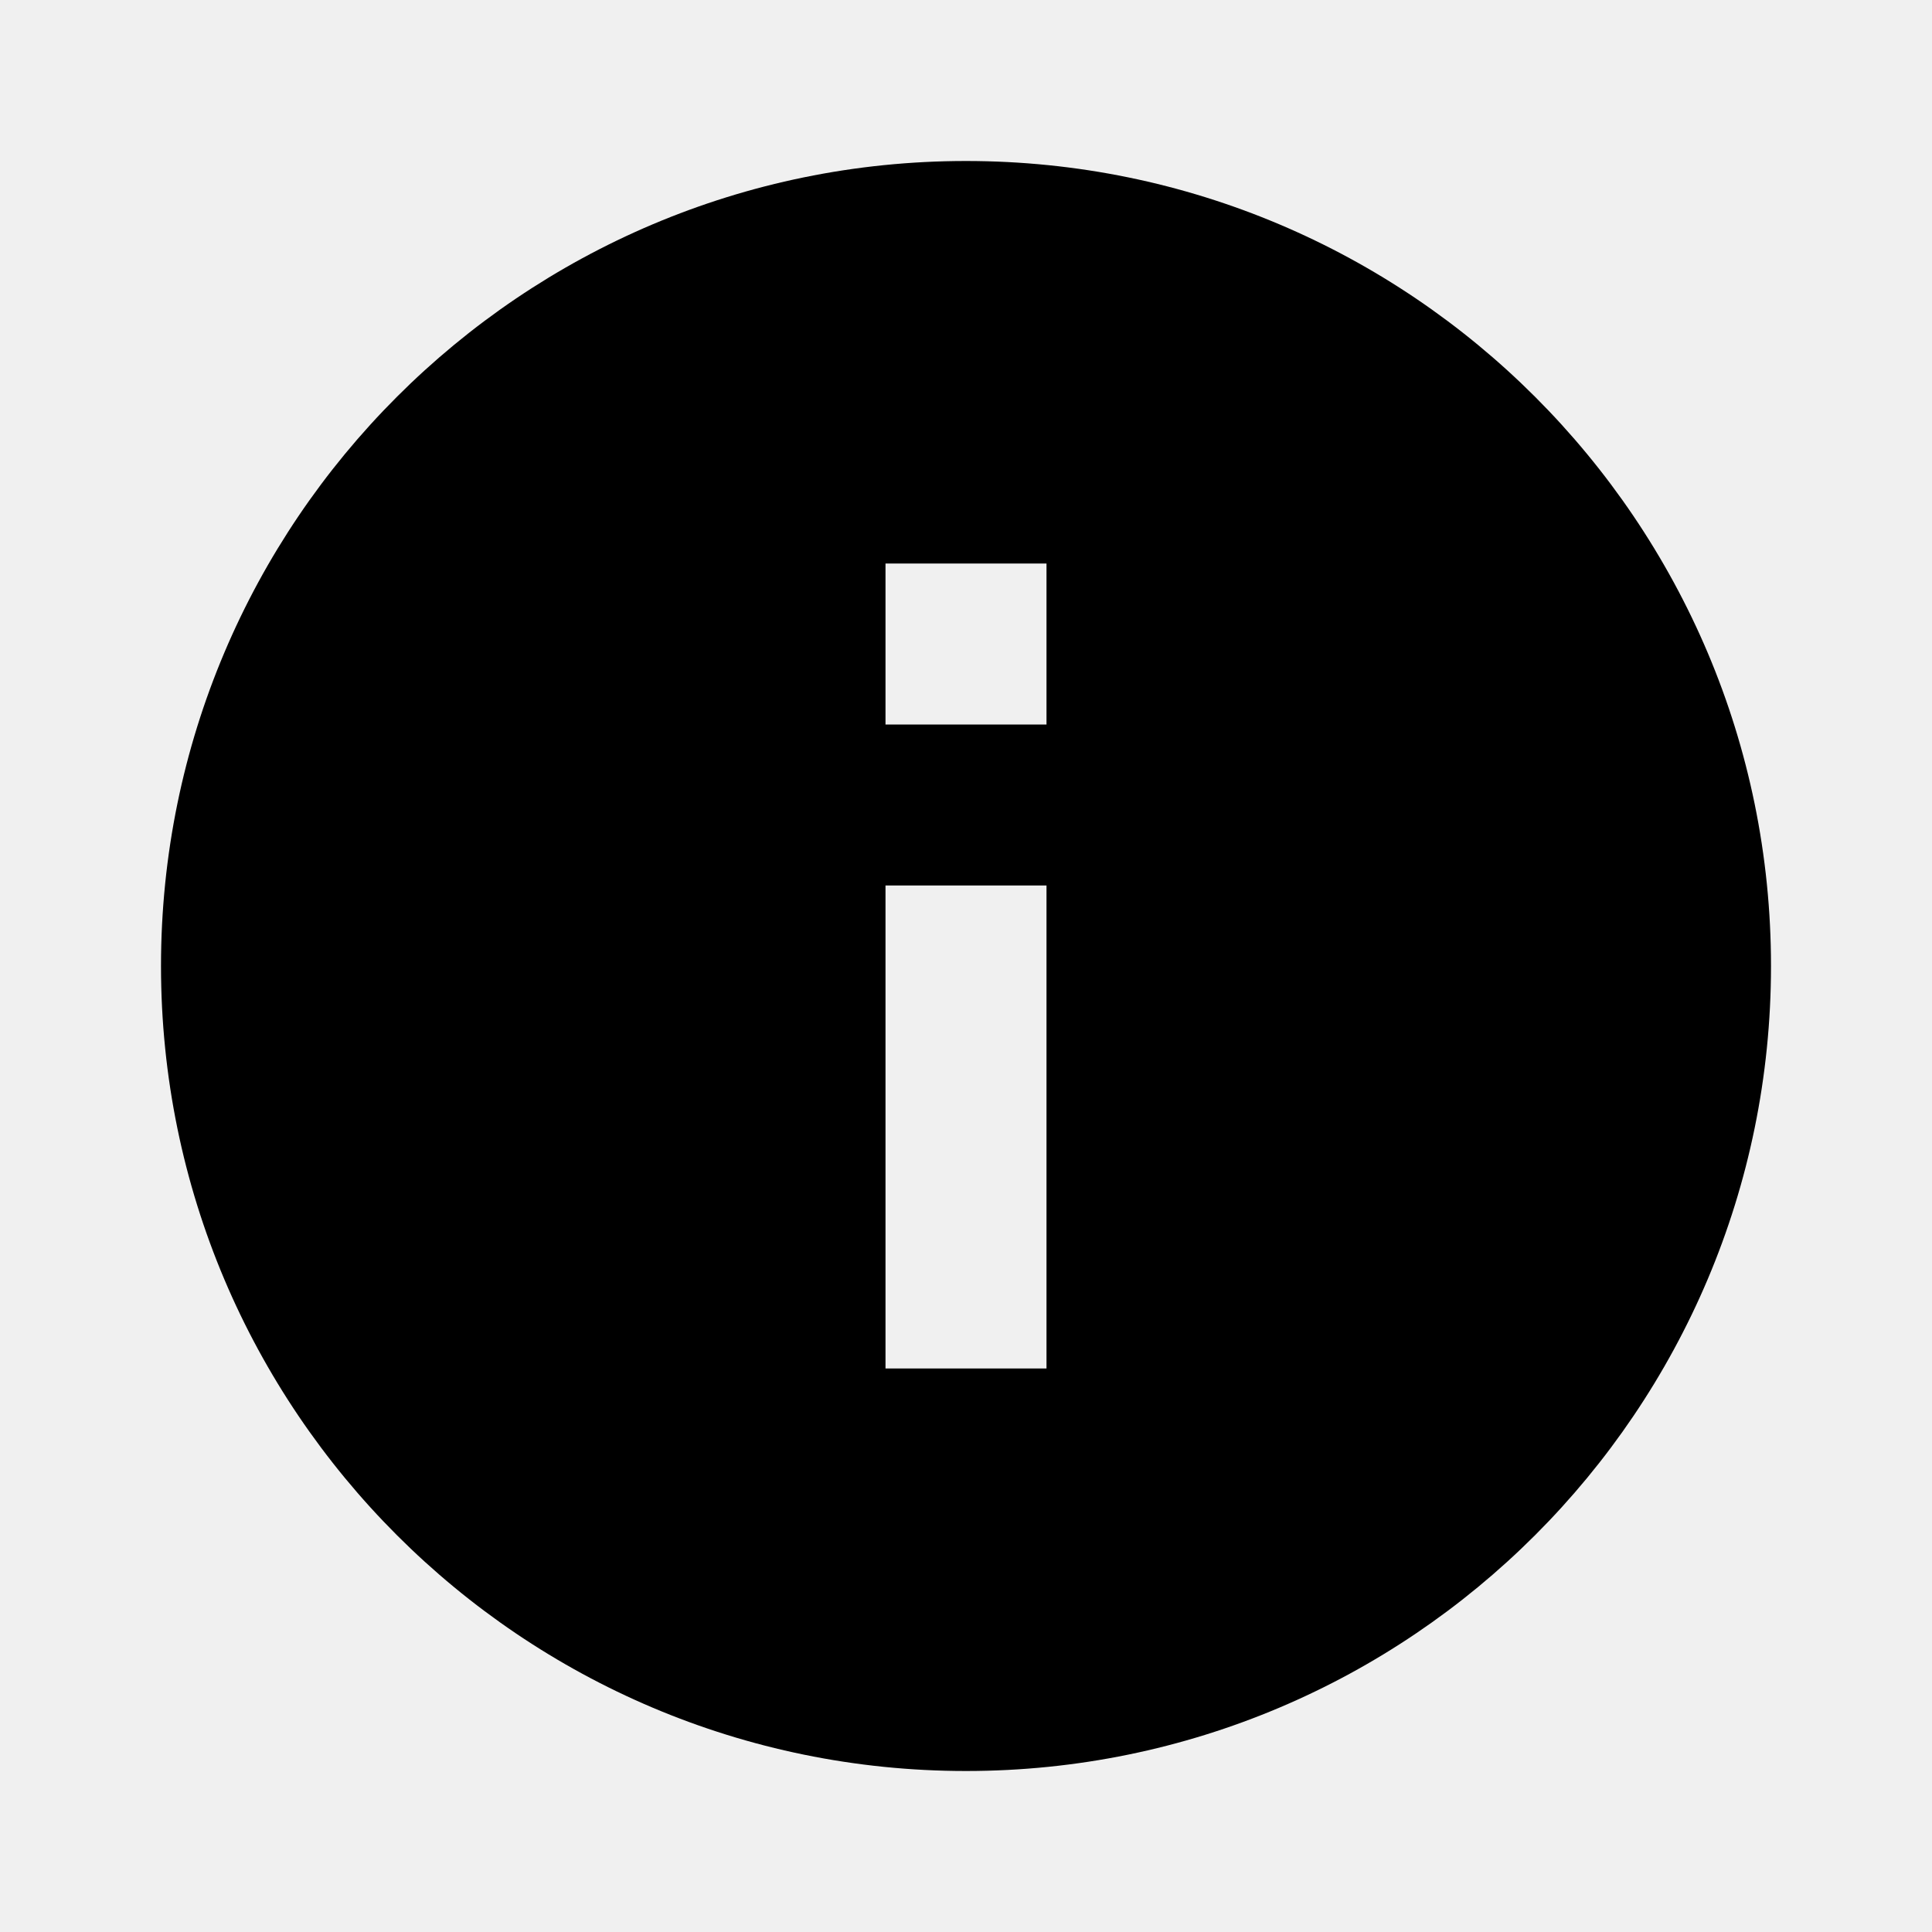
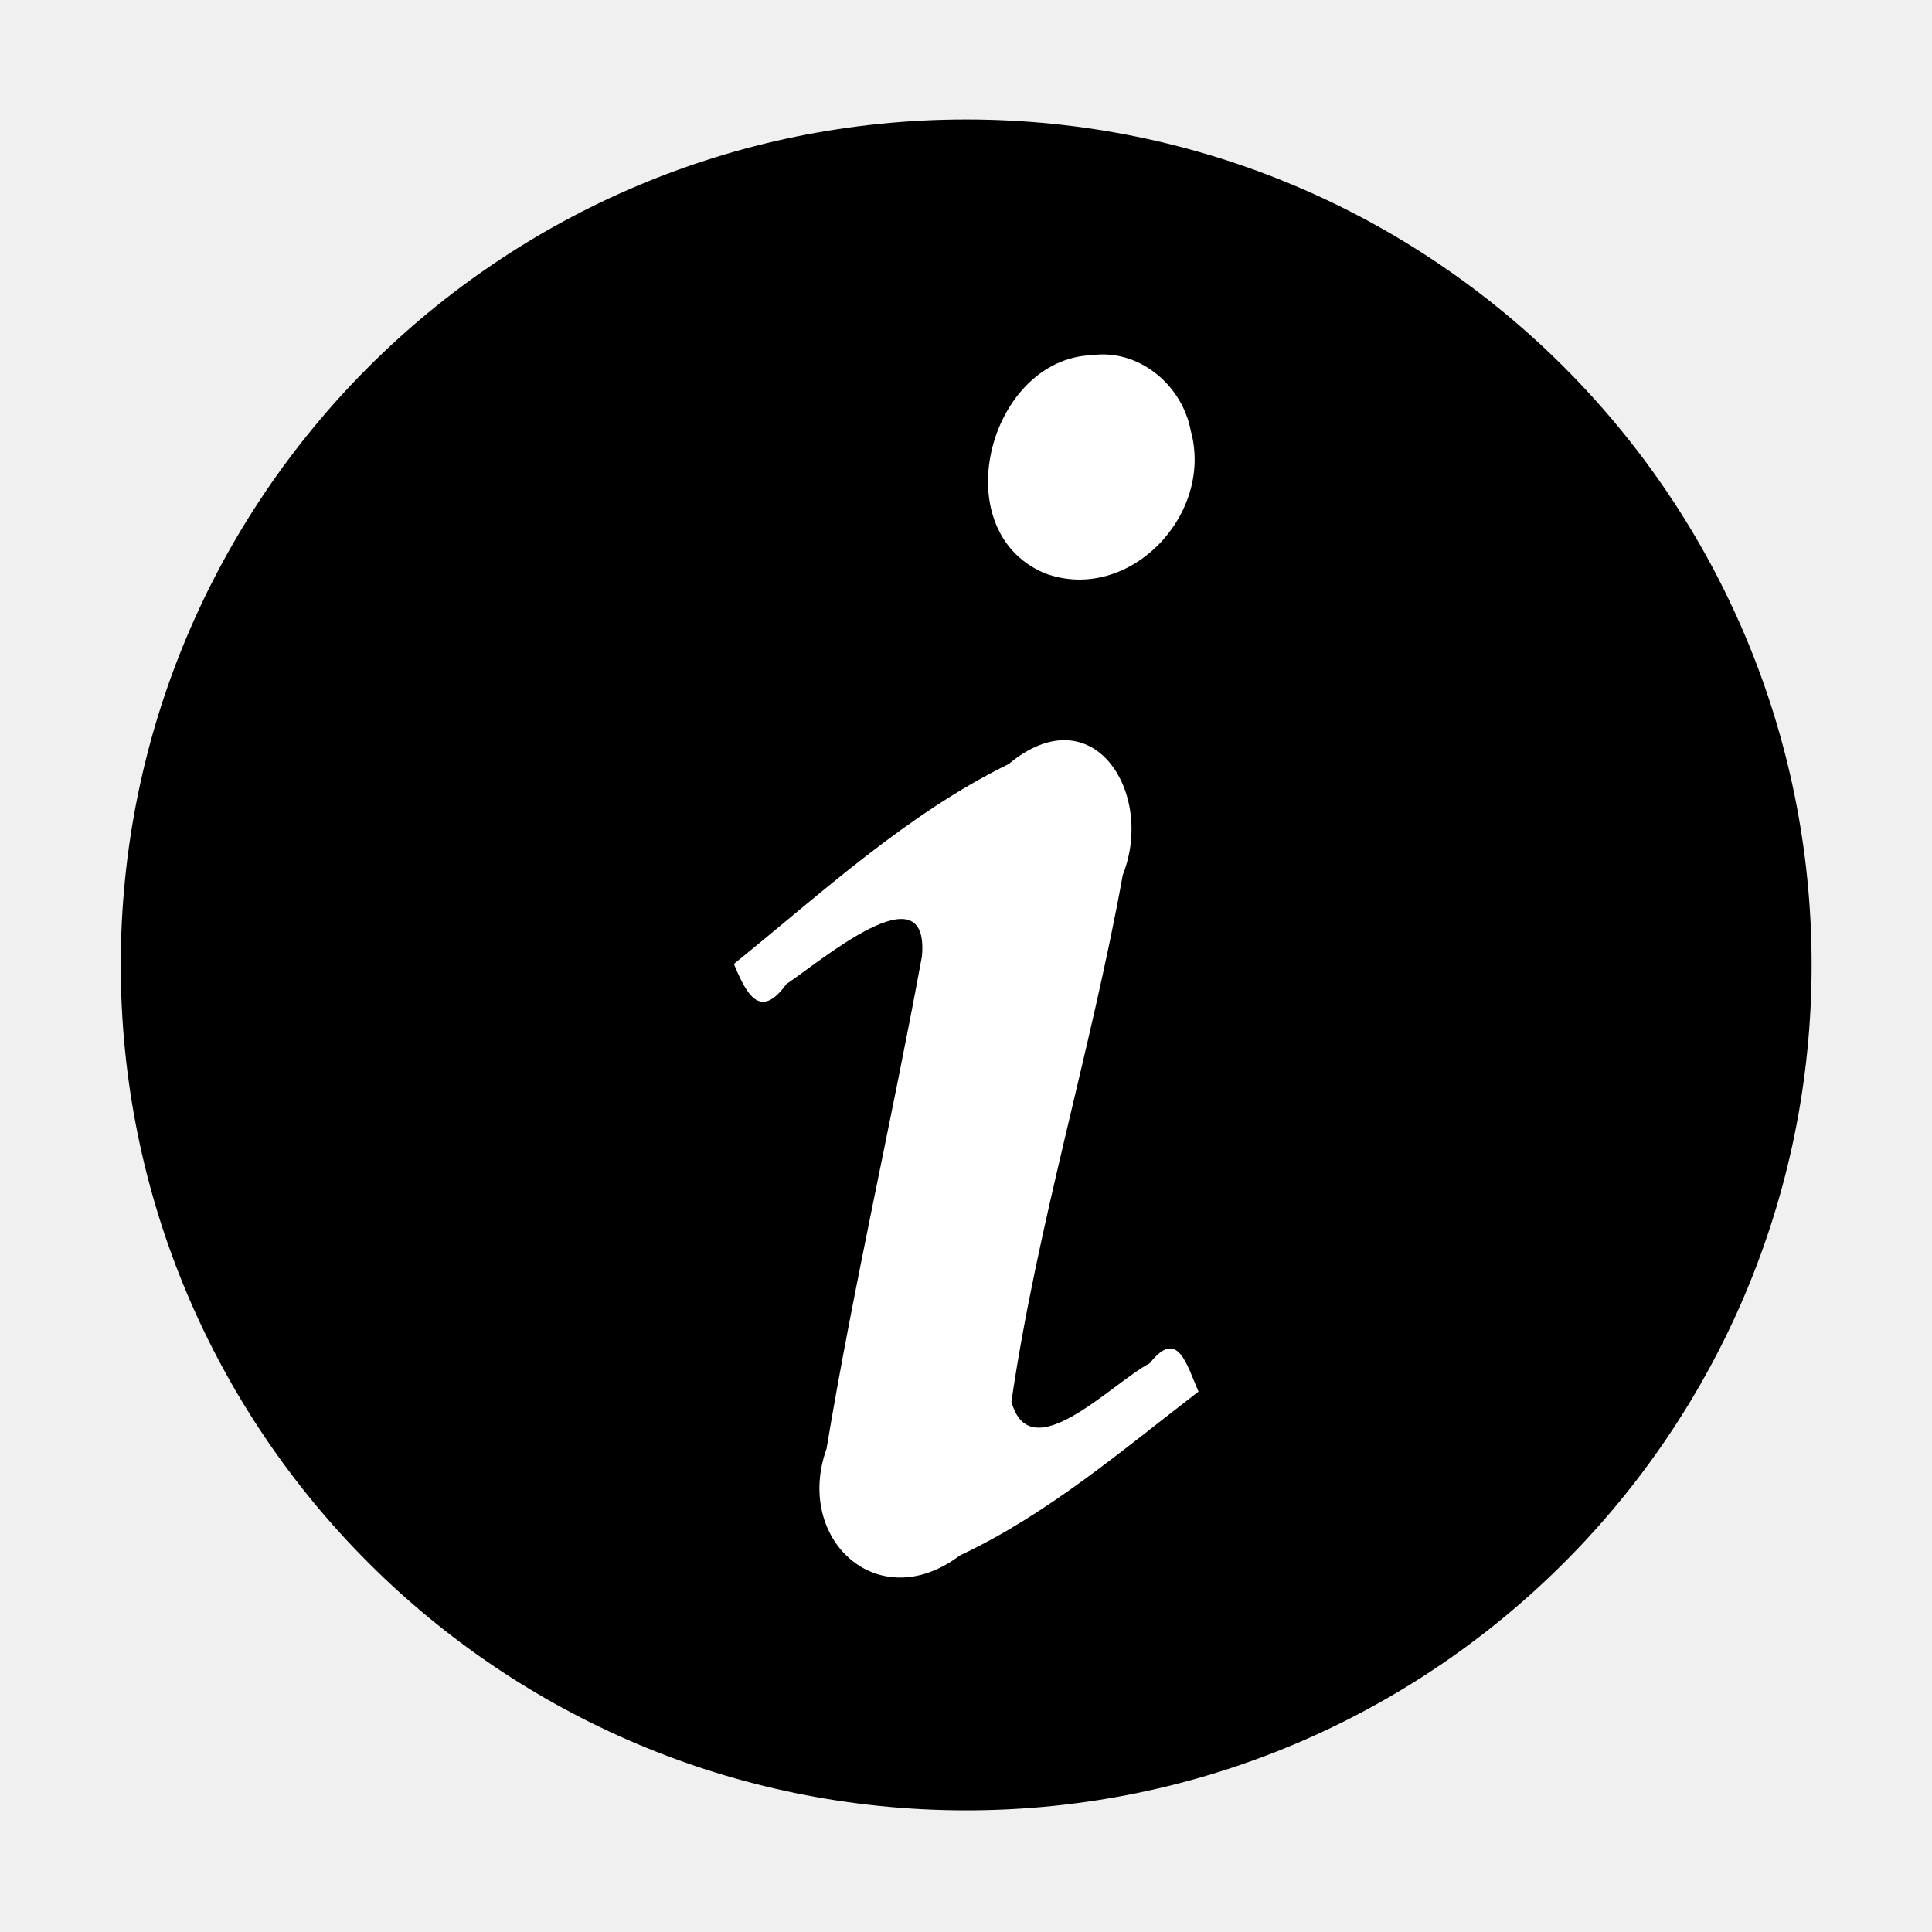
- <svg xmlns="http://www.w3.org/2000/svg" height="24px" viewBox="0 0 24 24" width="24px" fill="#000000">
-   <path d="M0 0h24v24H0z" fill="none" />
-   <path d="M12 2C6.48 2 2 6.48 2 12s4.48 10 10 10 10-4.48 10-10S17.52 2 12 2zm1 15h-2v-6h2v6zm0-8h-2V7h2v2z" />
+ <svg xmlns="http://www.w3.org/2000/svg" viewBox="0 0 4.233 4.233" version="1.1" height="16" width="16">
+   <g id="g3830" transform="matrix(.87498 0 0 .87498 .26458 -255.9)">
+     <circle id="circle3818" stroke-width=".251" fill="#000" r="2.117" cy="294.88" cx="2.117" />
+     <g id="g3828" stroke-linejoin="round" stroke-linecap="round" fill="none" />
+   </g>
+   <path style="fill:#ffffff;stroke-width:0.179" d="m 1.608,2.112 c 0.028,0.068 0.058,0.123 0.115,0.044 0.073,-0.048 0.314,-0.255 0.297,-0.061 C 1.954,2.455 1.871,2.813 1.811,3.174 1.74,3.373 1.924,3.543 2.103,3.408 2.295,3.318 2.458,3.178 2.626,3.049 2.6,2.991 2.581,2.908 2.519,2.987 2.436,3.03 2.257,3.222 2.216,3.071 2.273,2.682 2.39,2.304 2.46,1.917 2.531,1.738 2.395,1.52 2.21,1.674 1.986,1.784 1.801,1.956 1.608,2.112 Z M 2.404,0.778 C 2.17,0.774 2.064,1.161 2.289,1.256 2.472,1.324 2.66,1.129 2.609,0.944 2.591,0.847 2.502,0.77 2.404,0.777 Z" />
</svg>
